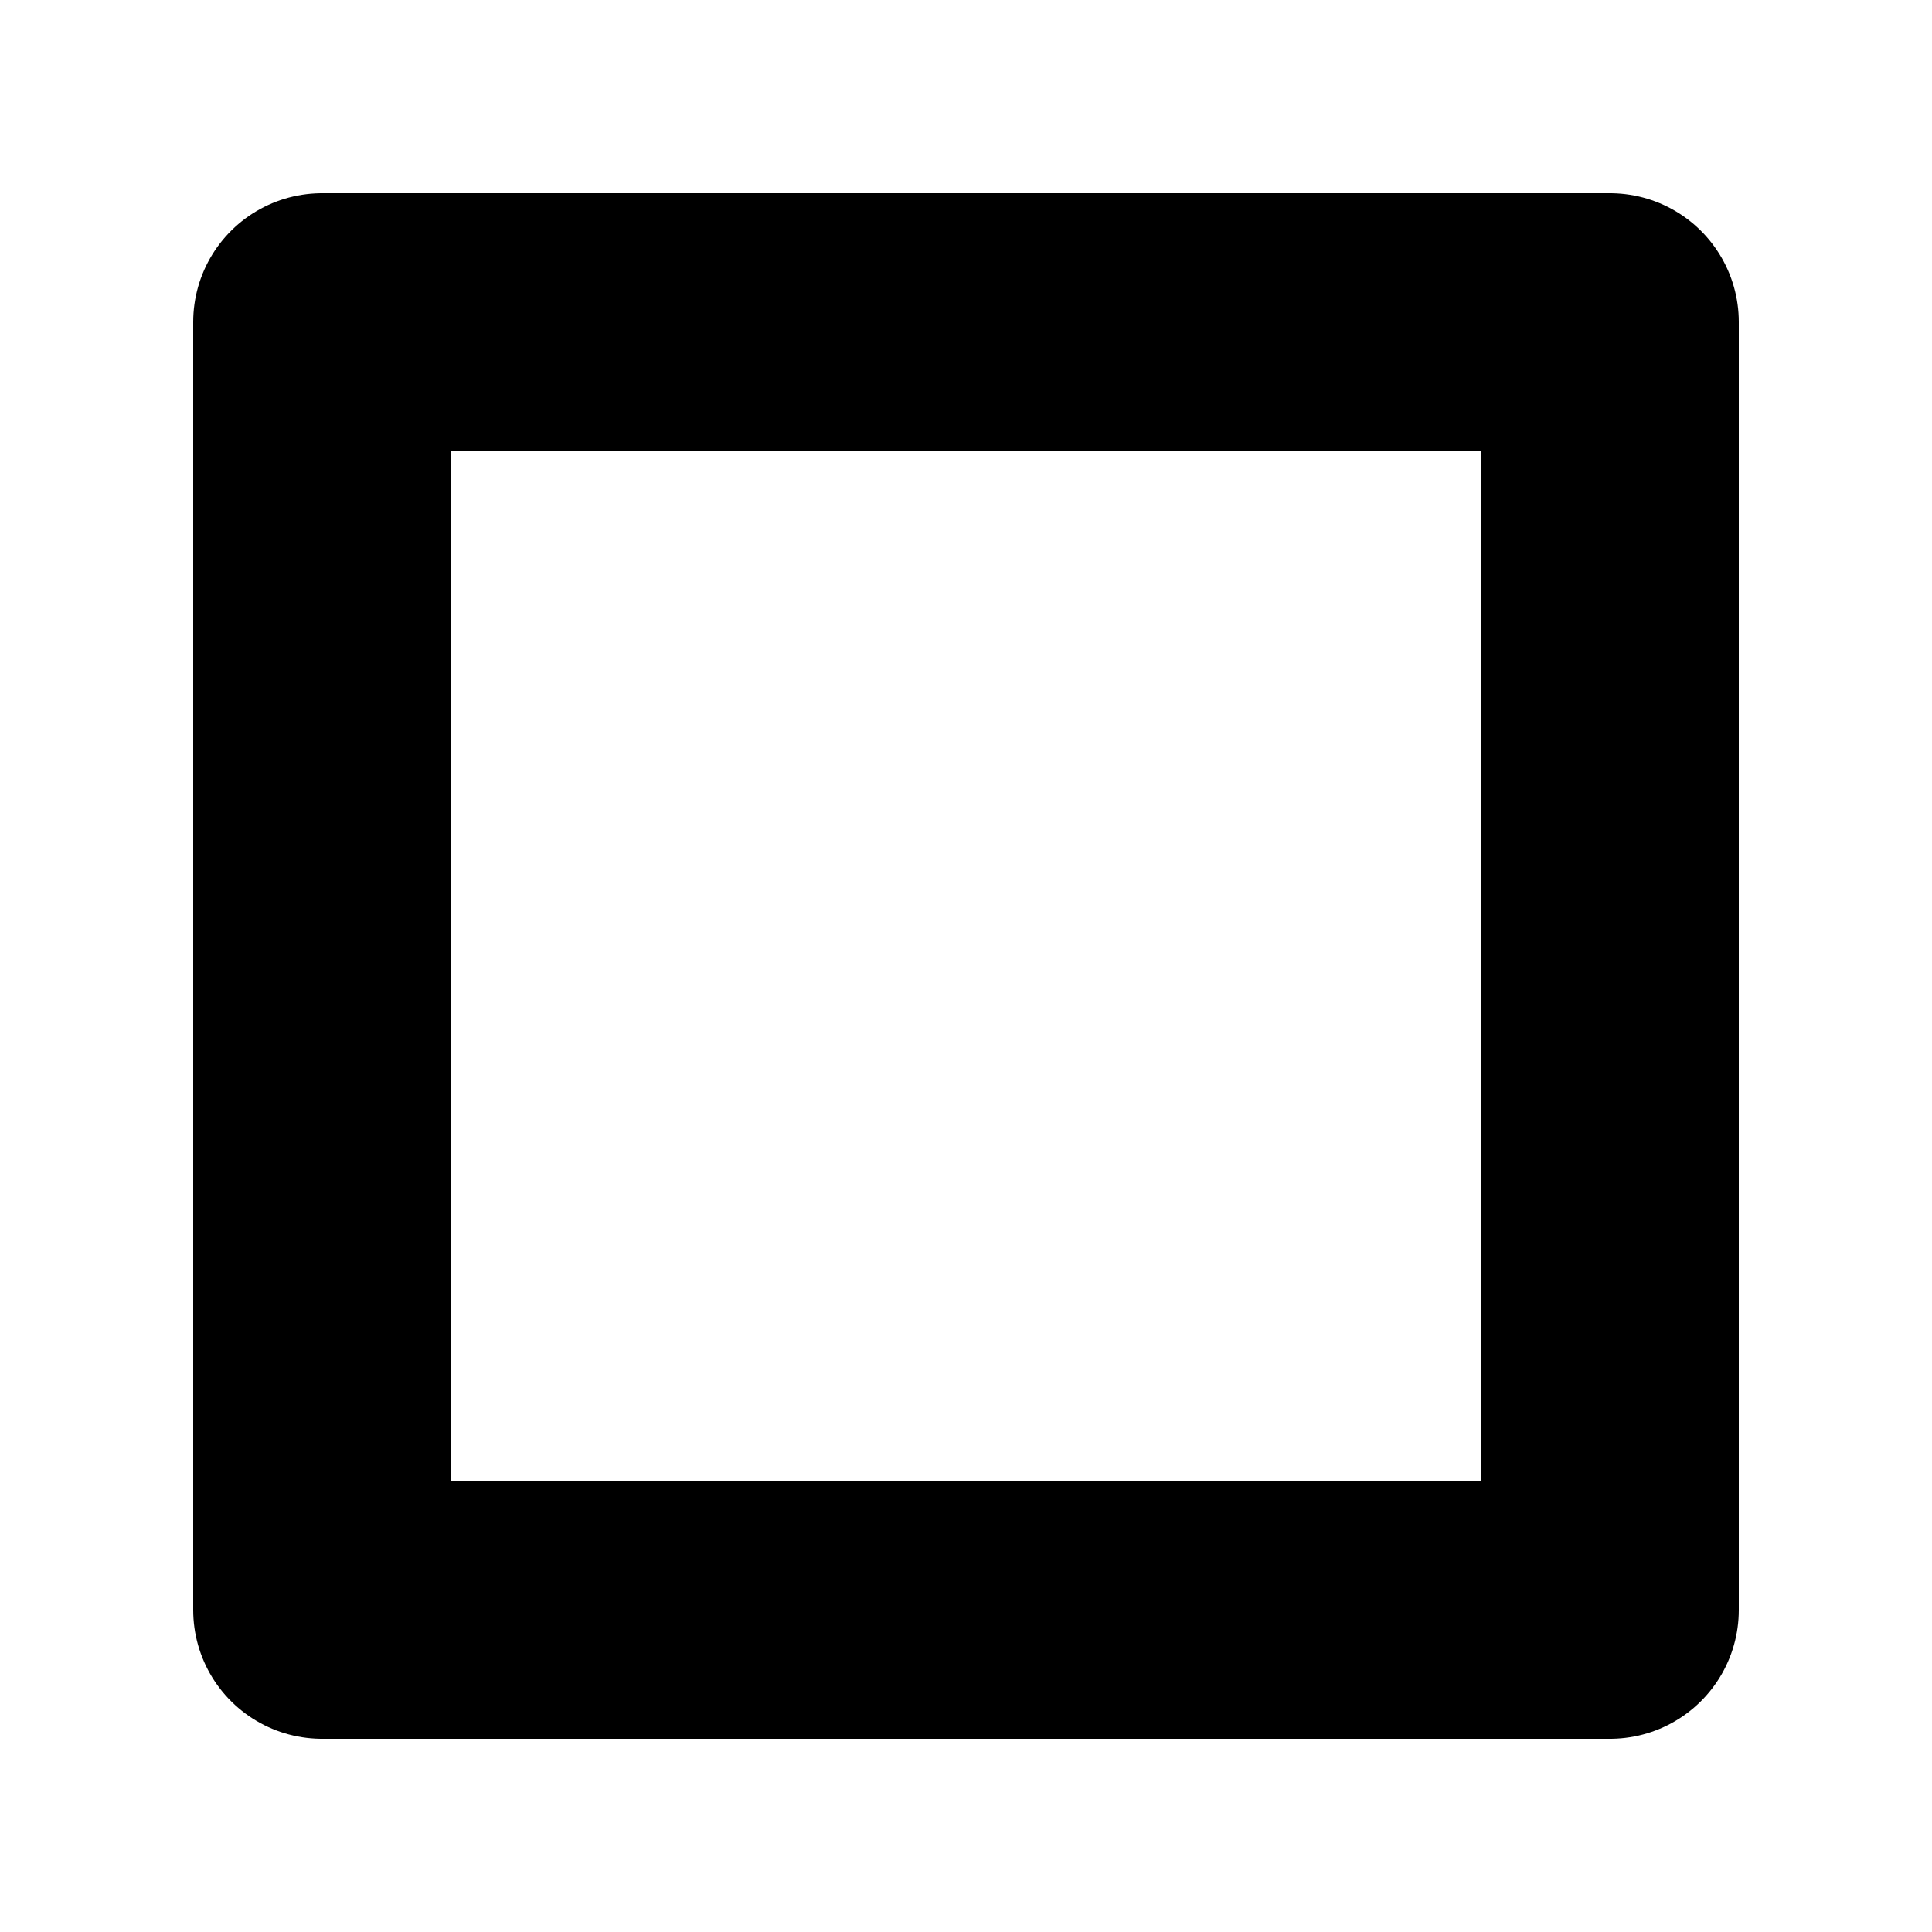
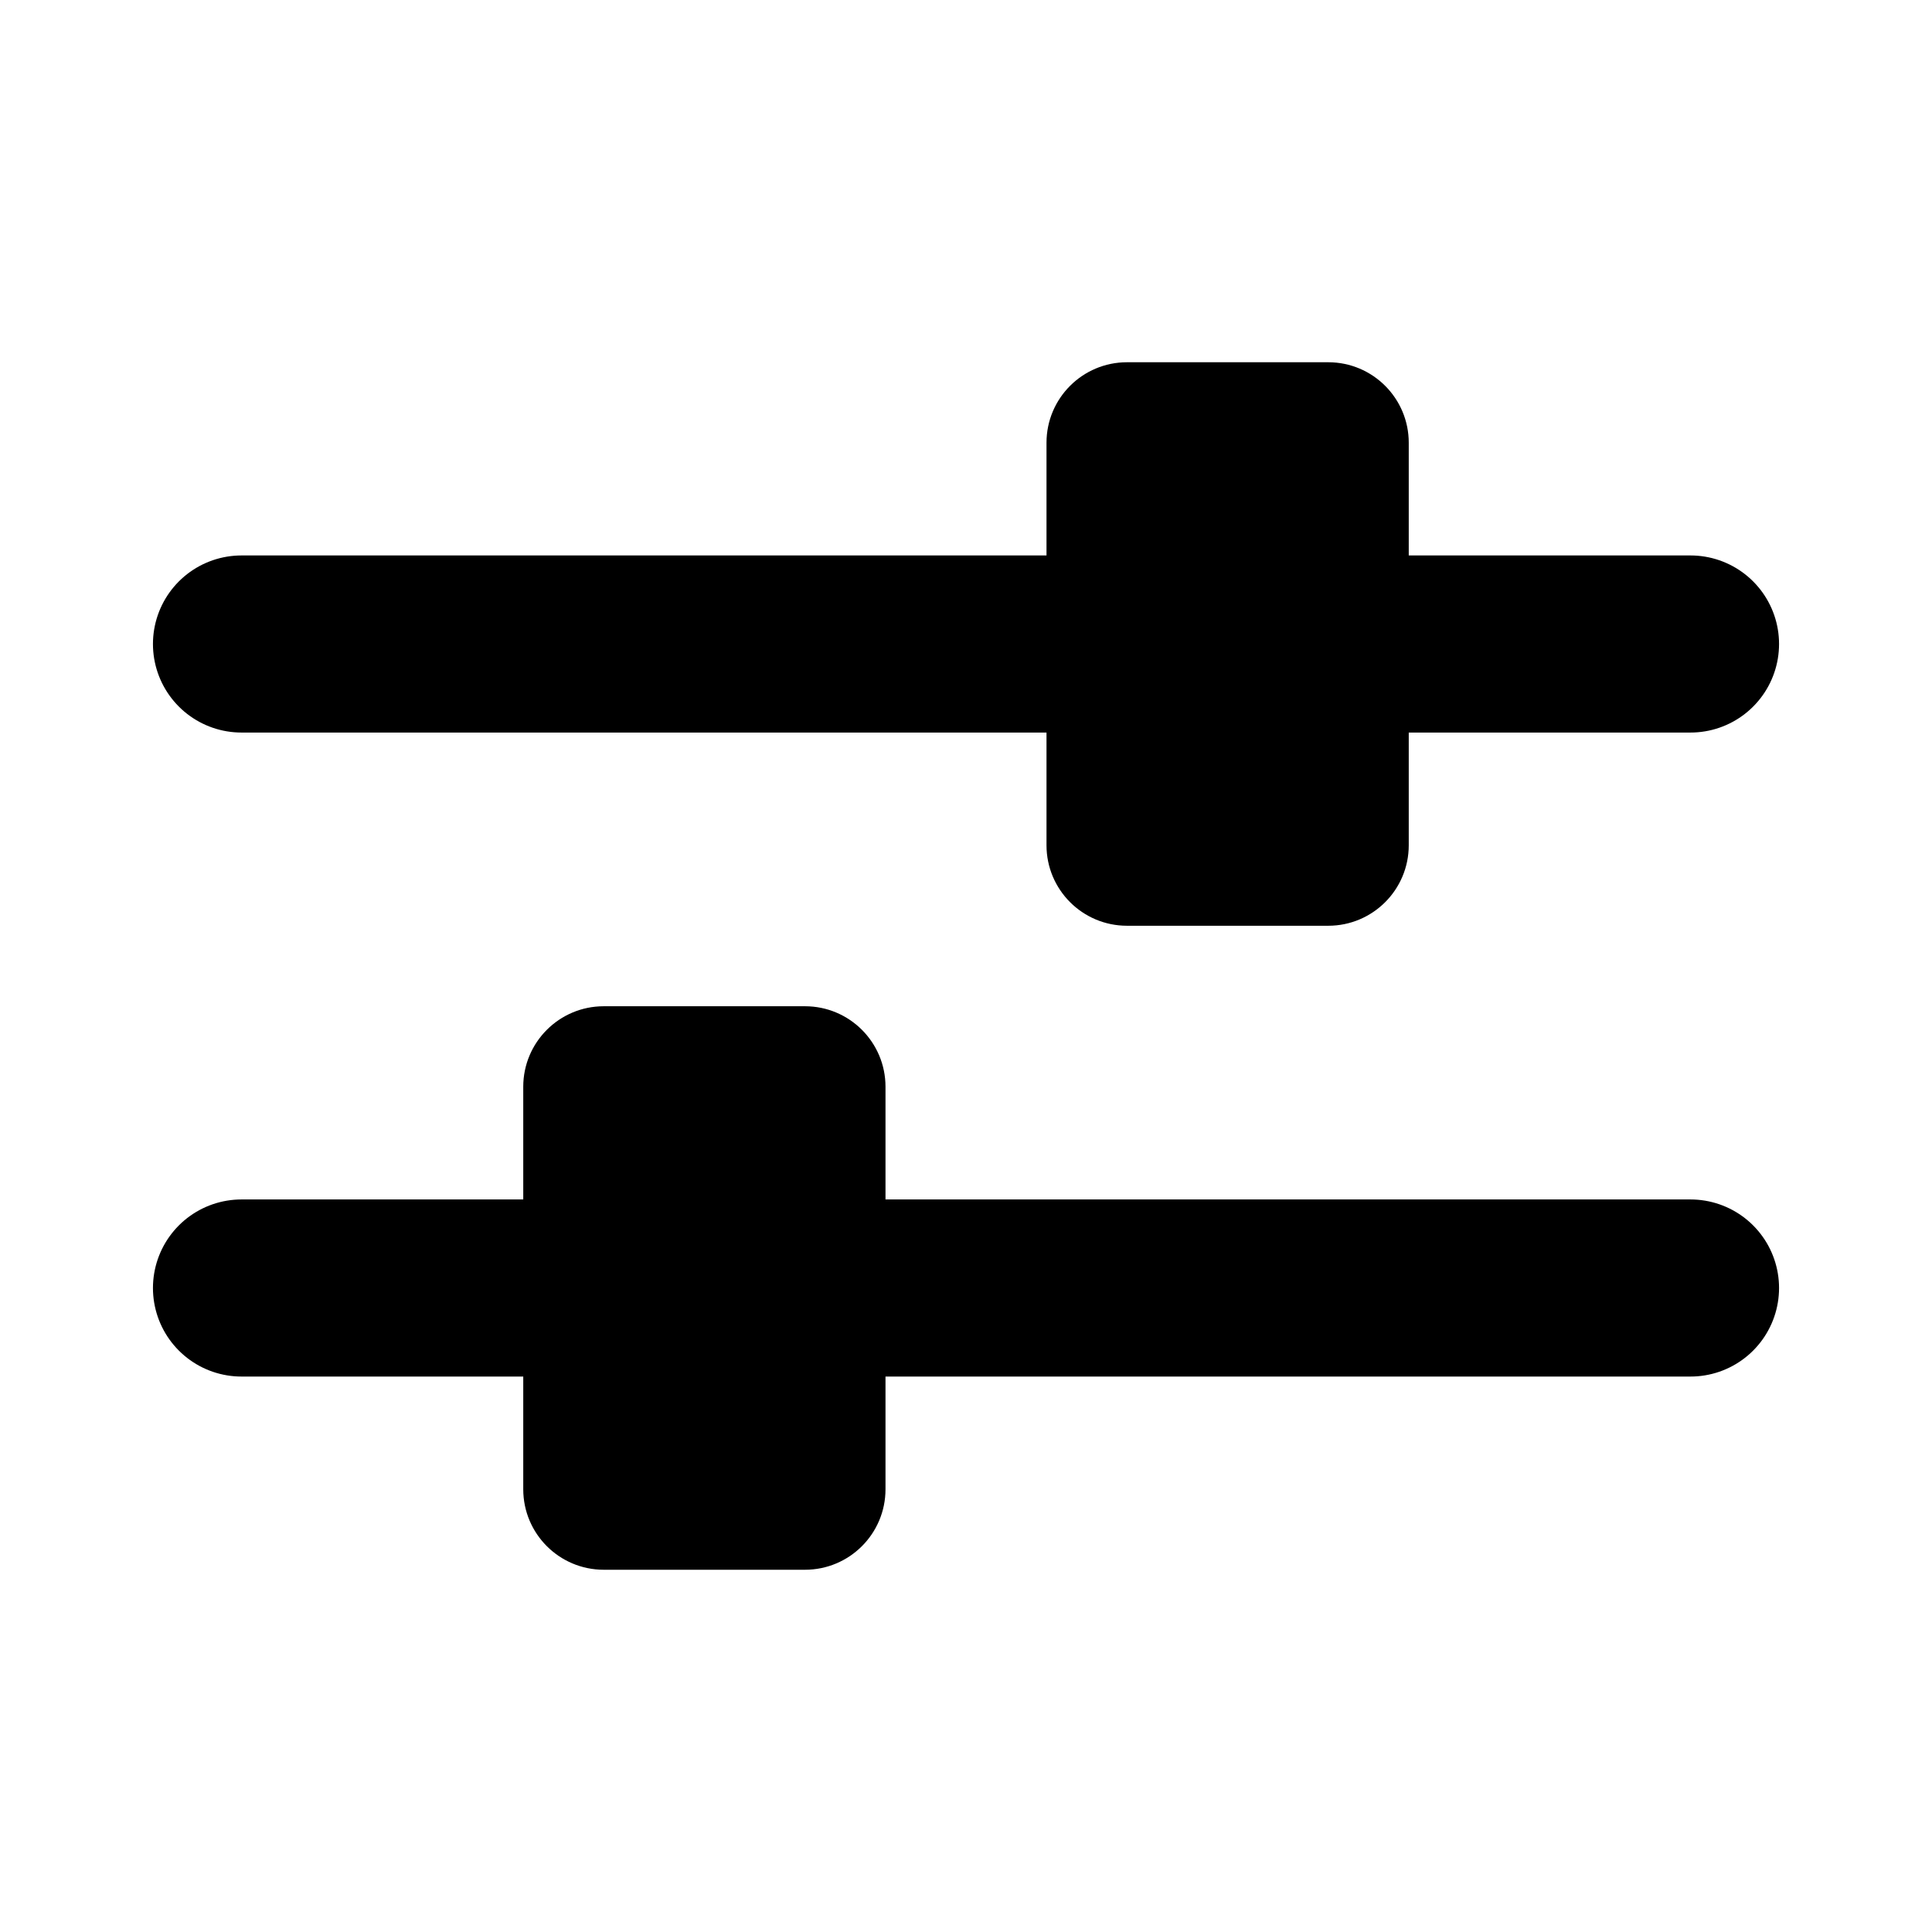
- <svg xmlns="http://www.w3.org/2000/svg" viewBox="0 0 24 24" fill="none" stroke="currentColor" stroke-width="1.7" stroke-linecap="round" stroke-linejoin="round">
-   <path d="M4 4h16v16H4z" stroke-width="3.2" />
+ <svg xmlns="http://www.w3.org/2000/svg" viewBox="0 0 24 24" fill="none" stroke="currentColor" stroke-width="2.2" stroke-linecap="round">
+   <path d="M3 8h18" />
+   <path d="M3 16h18" />
+   <rect x="13" y="4.5" width="4.5" height="7" rx="1" fill="currentColor" stroke="none" />
+   <rect x="6.5" y="12.5" width="4.5" height="7" rx="1" fill="currentColor" stroke="none" />
</svg>
